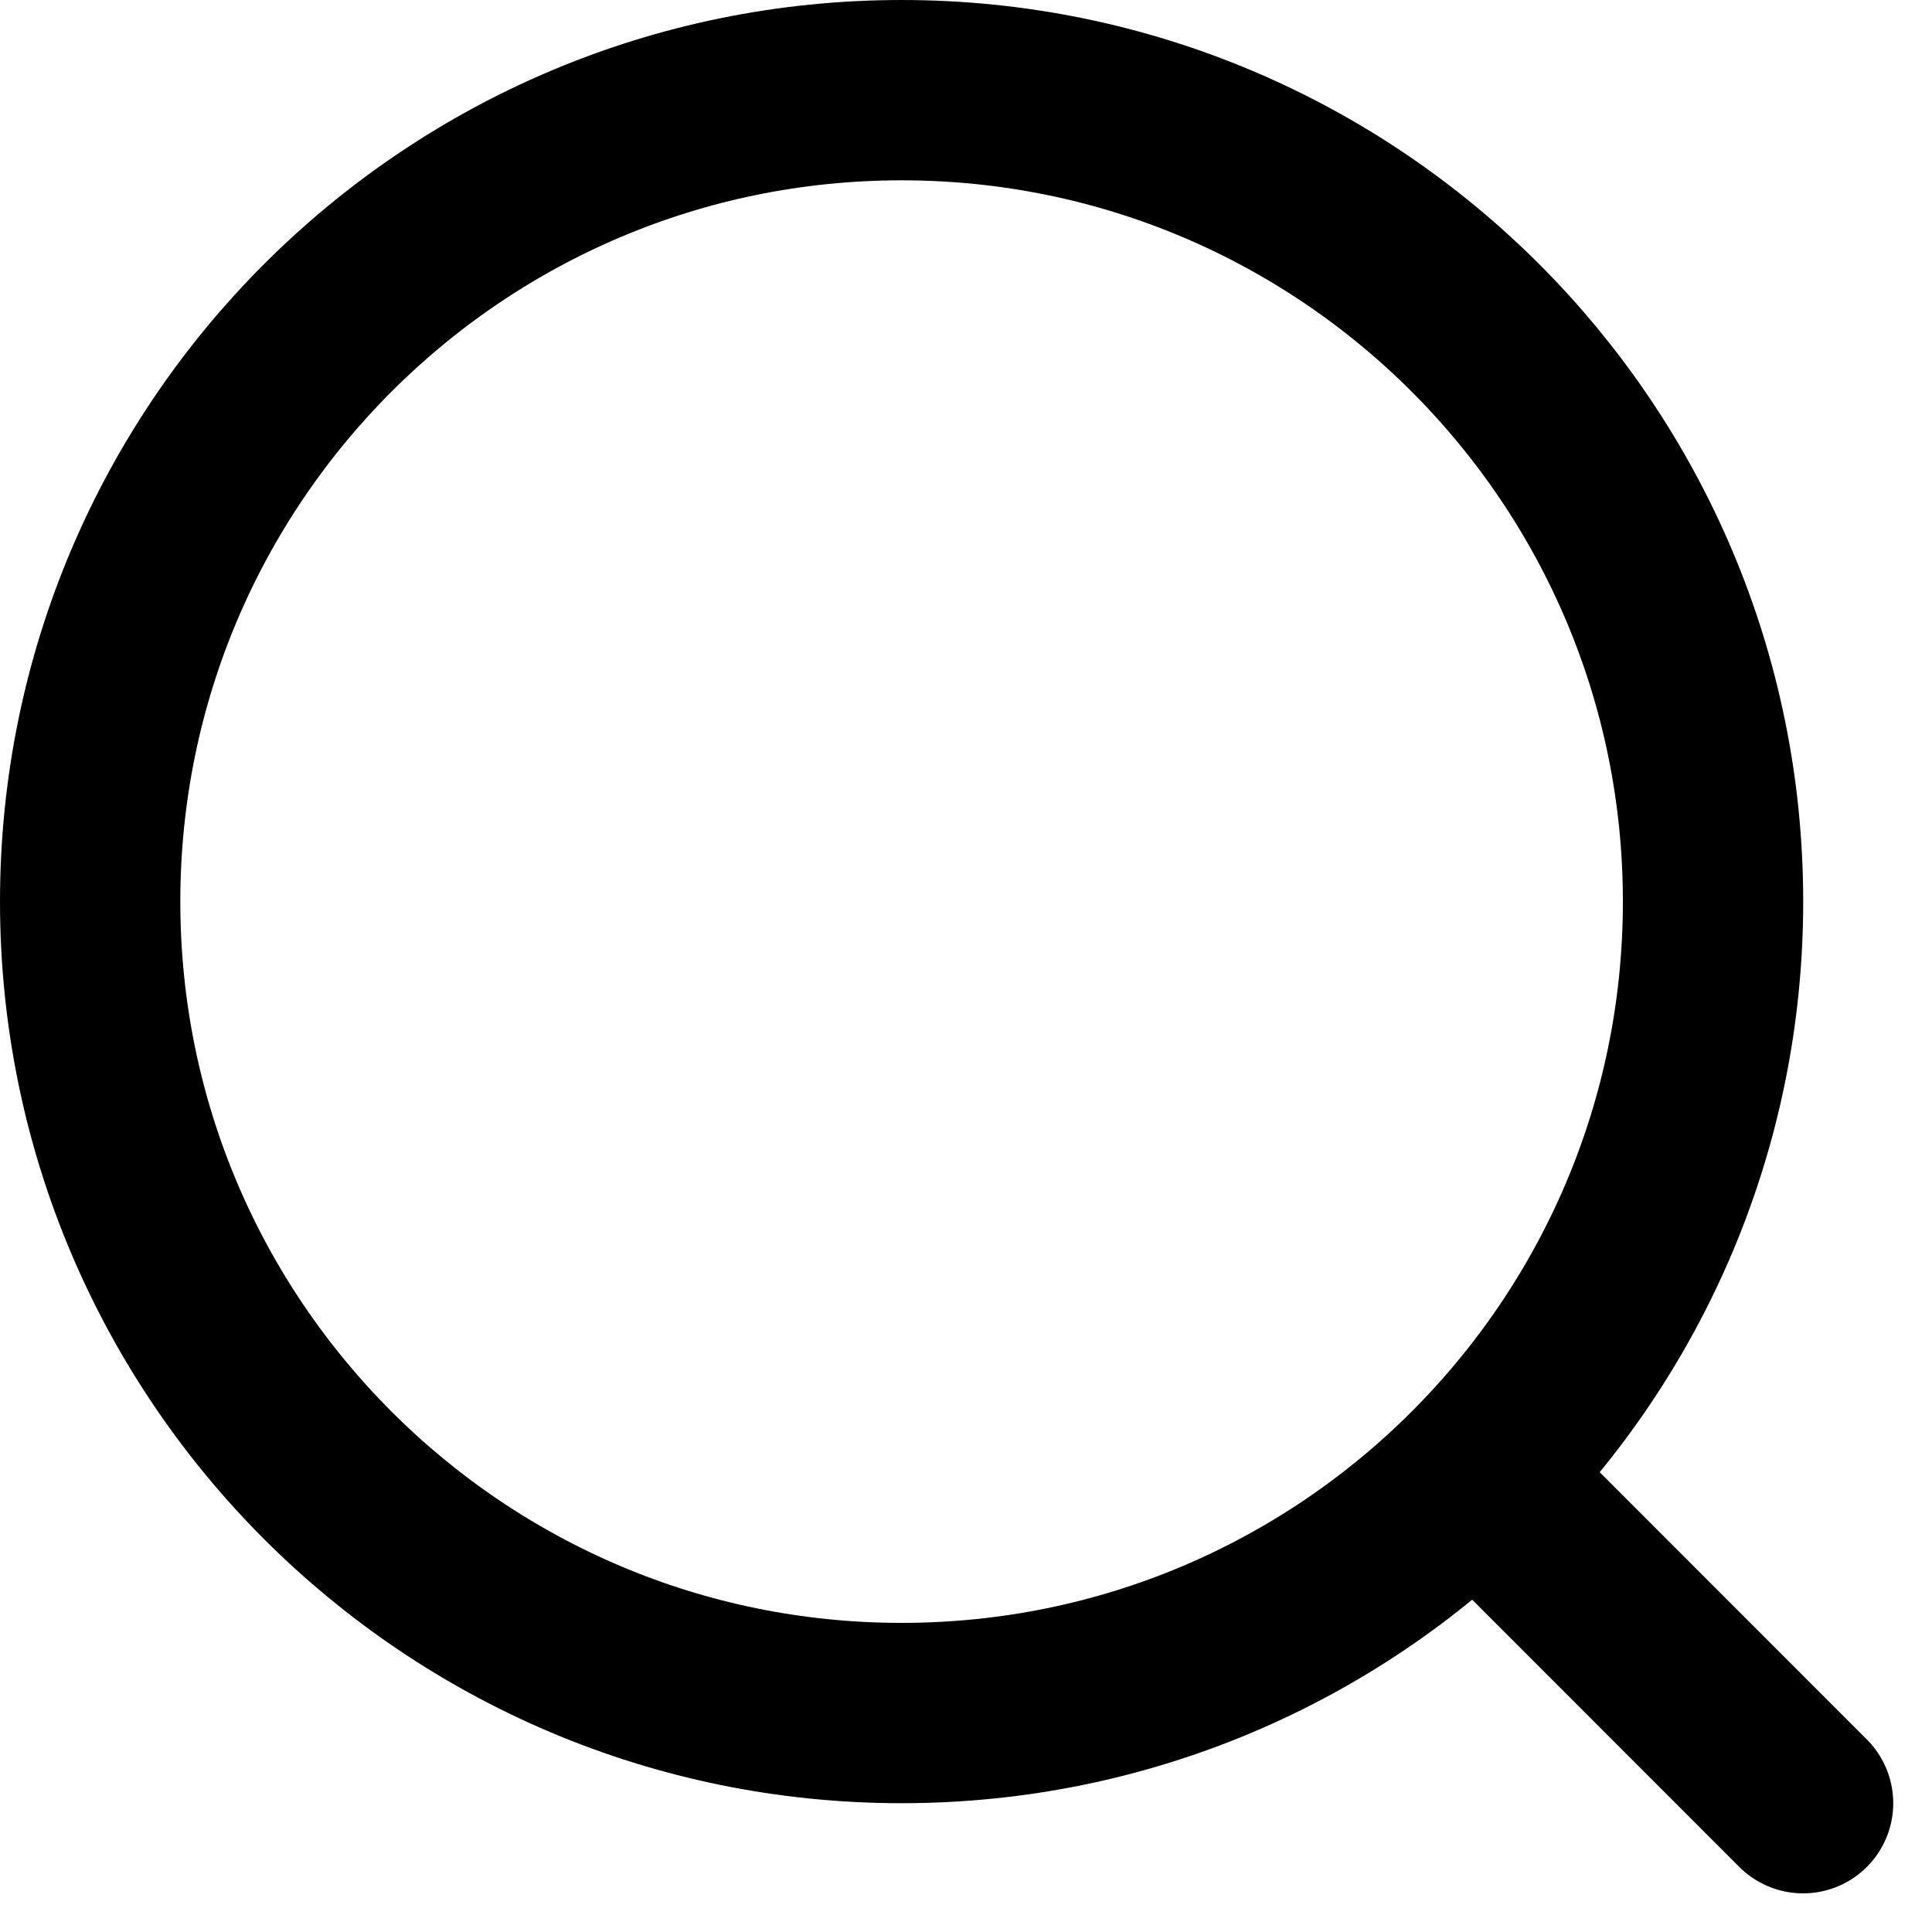
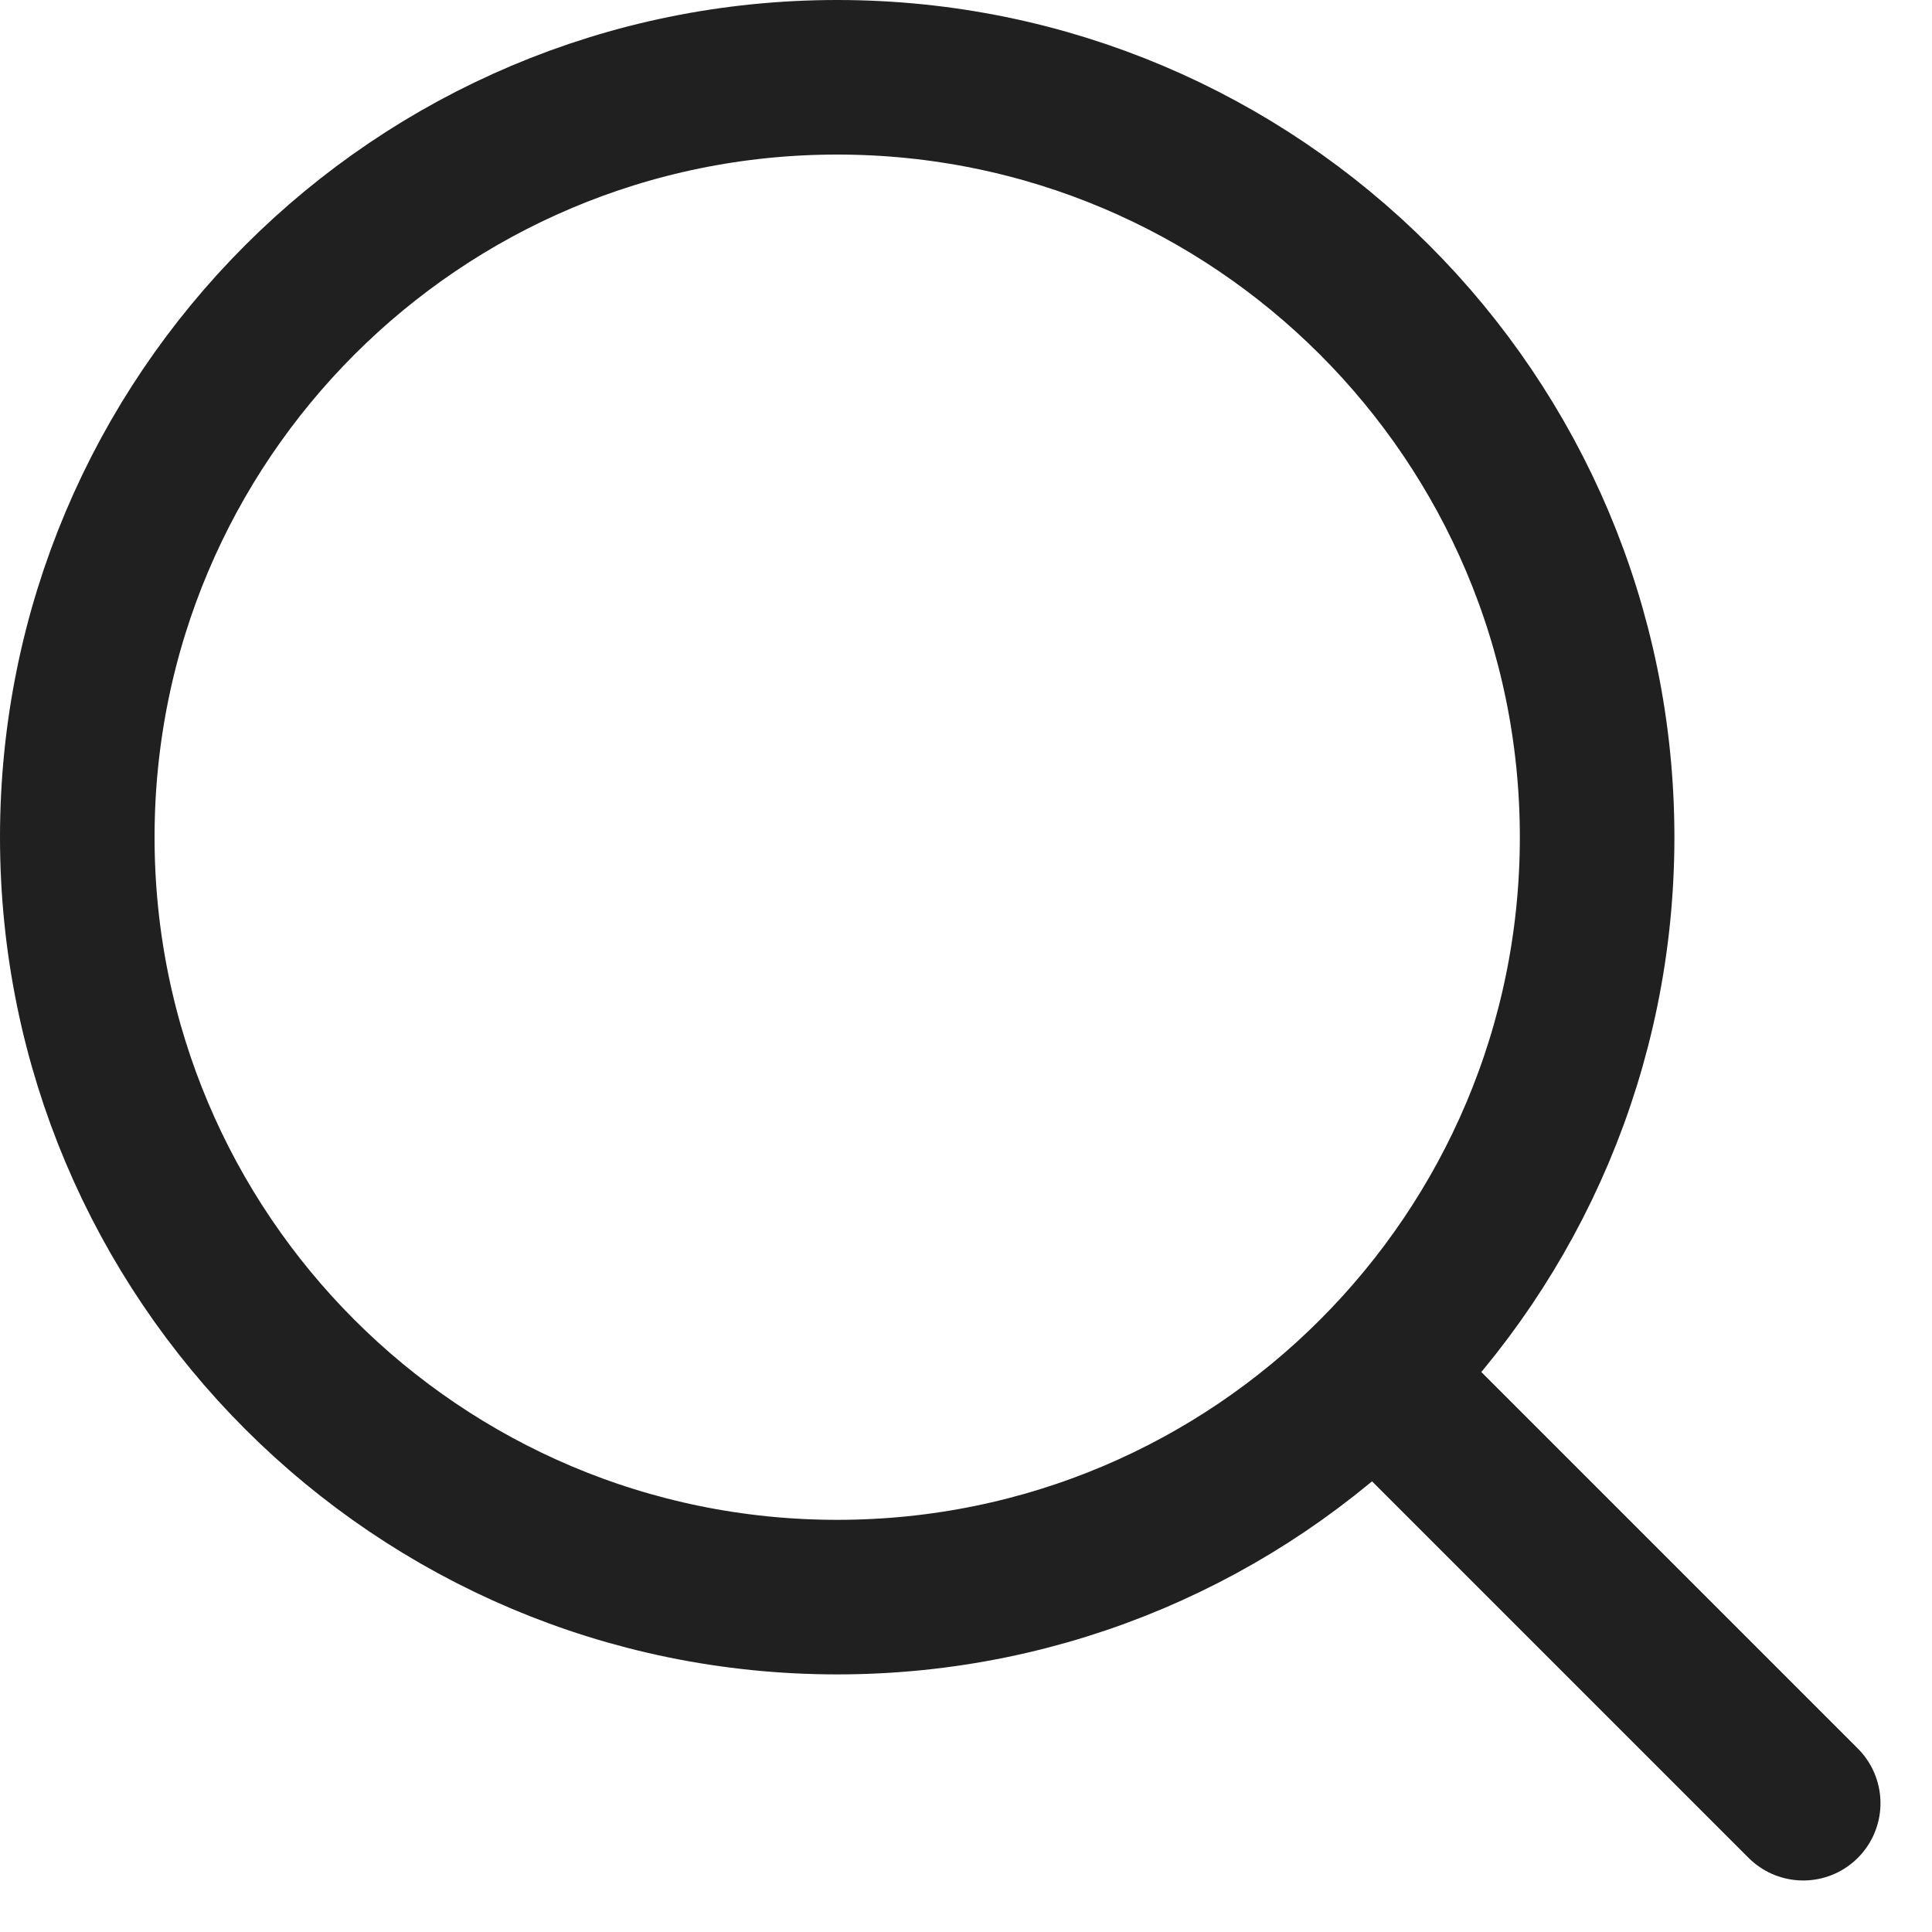
<svg xmlns="http://www.w3.org/2000/svg" width="15" height="15" viewBox="0 0 15 15" fill="none">
-   <circle cx="7" cy="7" r="6.3" stroke="black" stroke-width="1.4" />
-   <path d="M11.846 11.846L13.999 14" stroke="black" stroke-width="1.4" stroke-linecap="round" />
+   <circle cx="6.5" cy="6.5" r="5.9" stroke="#202020" stroke-width="1.2" />
+   <path d="M11 11L14 14" stroke="#202020" stroke-width="1.2" stroke-linecap="round" />
</svg>
